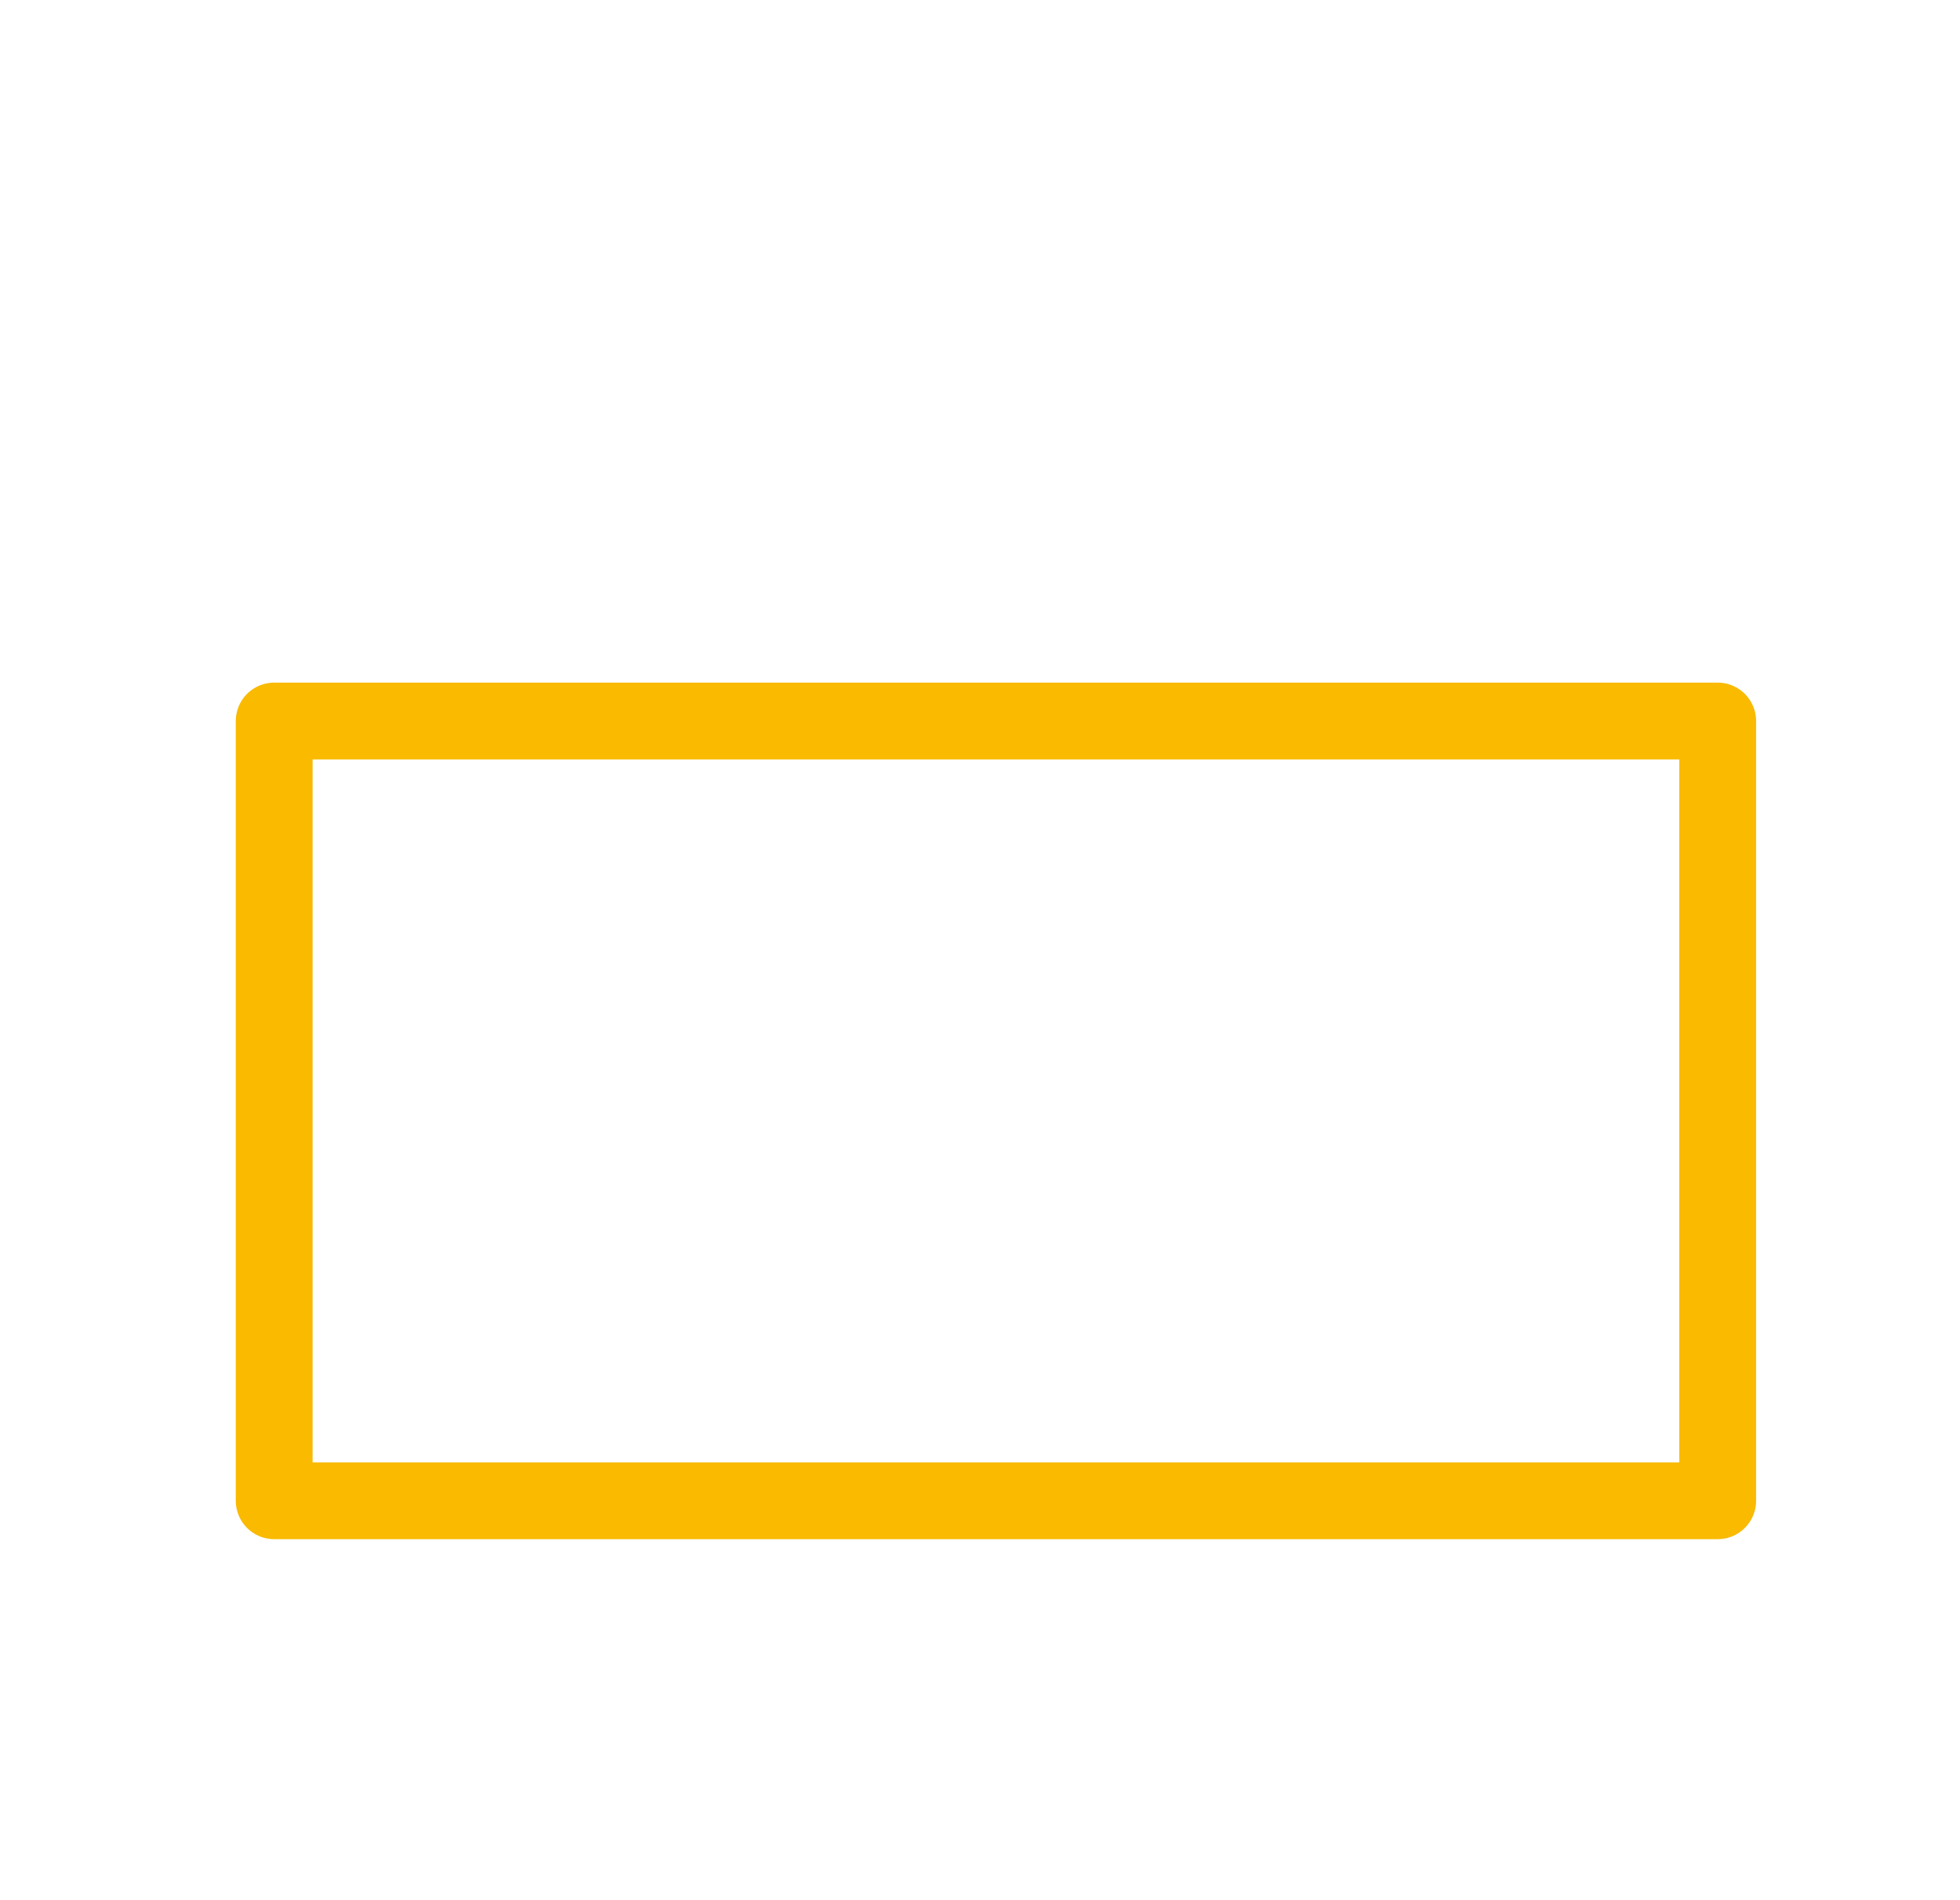
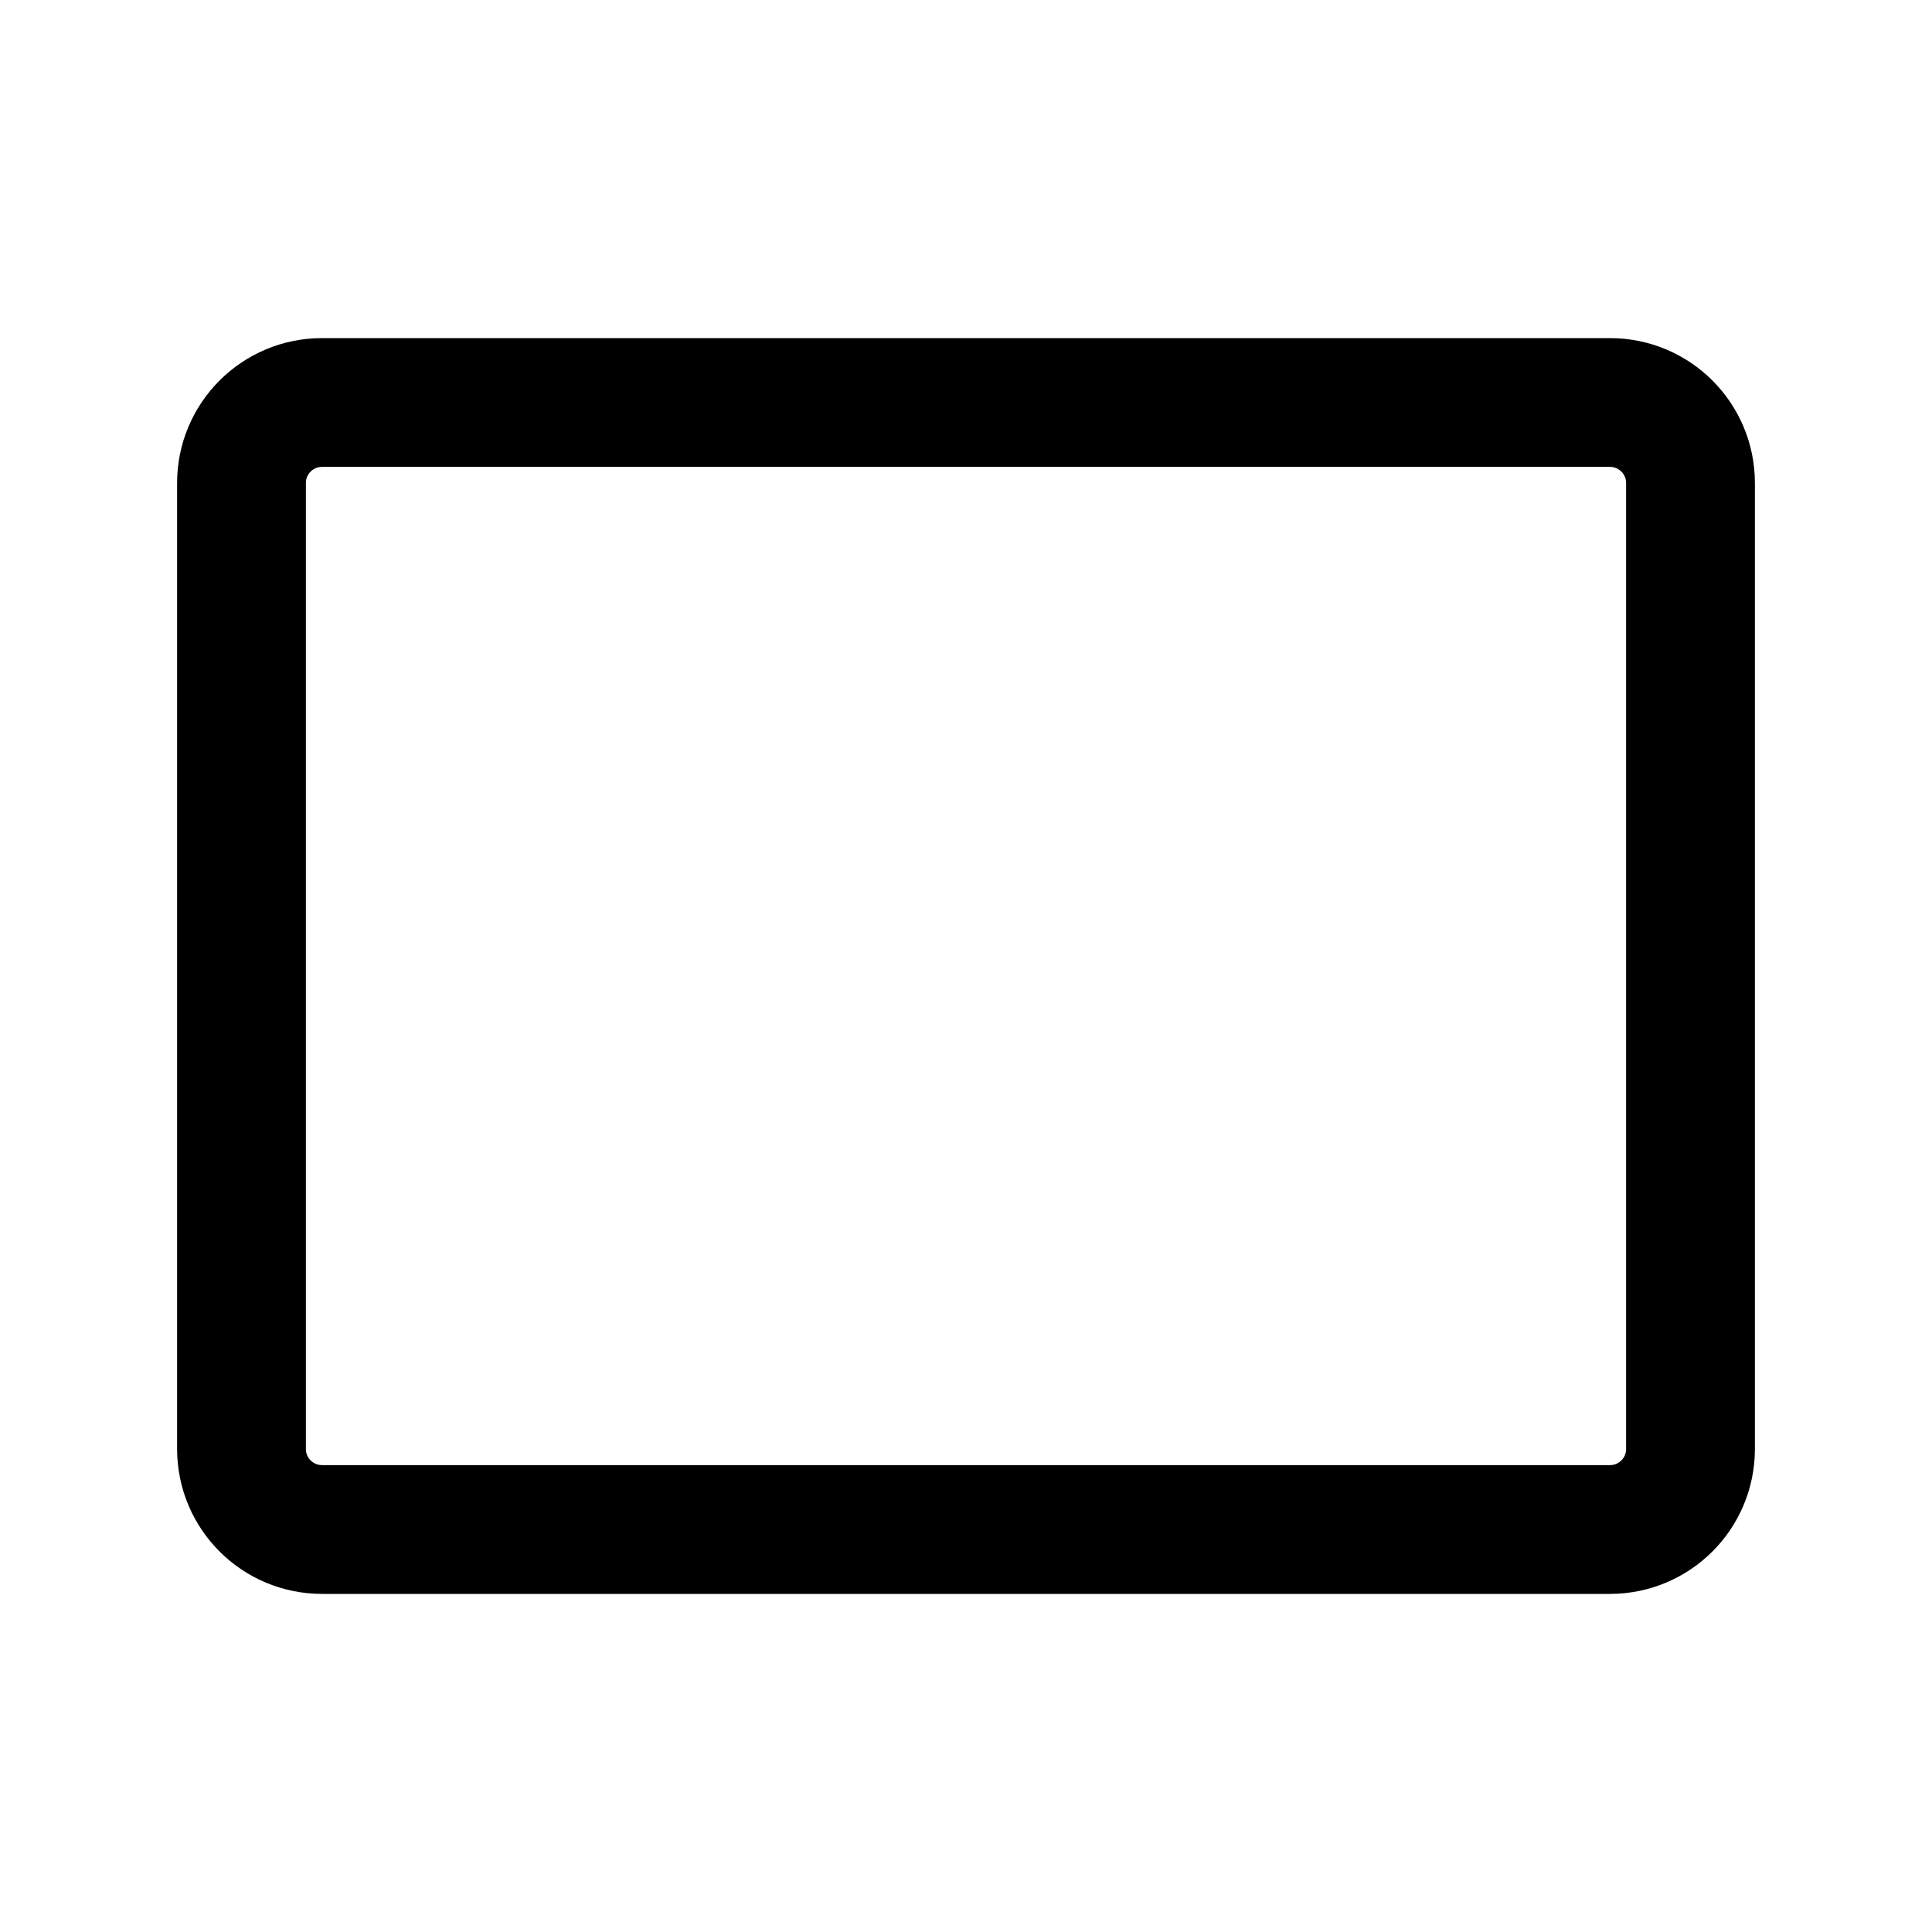
- <svg xmlns="http://www.w3.org/2000/svg" viewBox="0 0 51.04 49.47">
-   <defs>
-     <style>.cls-1,.cls-2{fill:none;}.cls-1{stroke:#f9ba00;stroke-linecap:round;stroke-linejoin:round;stroke-width:2px;}</style>
-   </defs>
-   <g id="Calque_2" data-name="Calque 2">
-     <g id="Calque_1-2" data-name="Calque 1">
-       <rect class="cls-1" x="7.14" y="18.78" width="37.59" height="20.31" />
-       <polyline class="cls-2" points="6.8 0 51.04 0 51.04 49.47 0 49.47 0 0 6.8 0" />
-     </g>
-   </g>
+ <svg xmlns="http://www.w3.org/2000/svg" viewBox="0 0 24 24" fill="none" stroke="currentColor" stroke-width="1.6" stroke-linecap="round" stroke-linejoin="round">
+   <rect x="3" y="5" width="18" height="14" rx="1" />
</svg>
